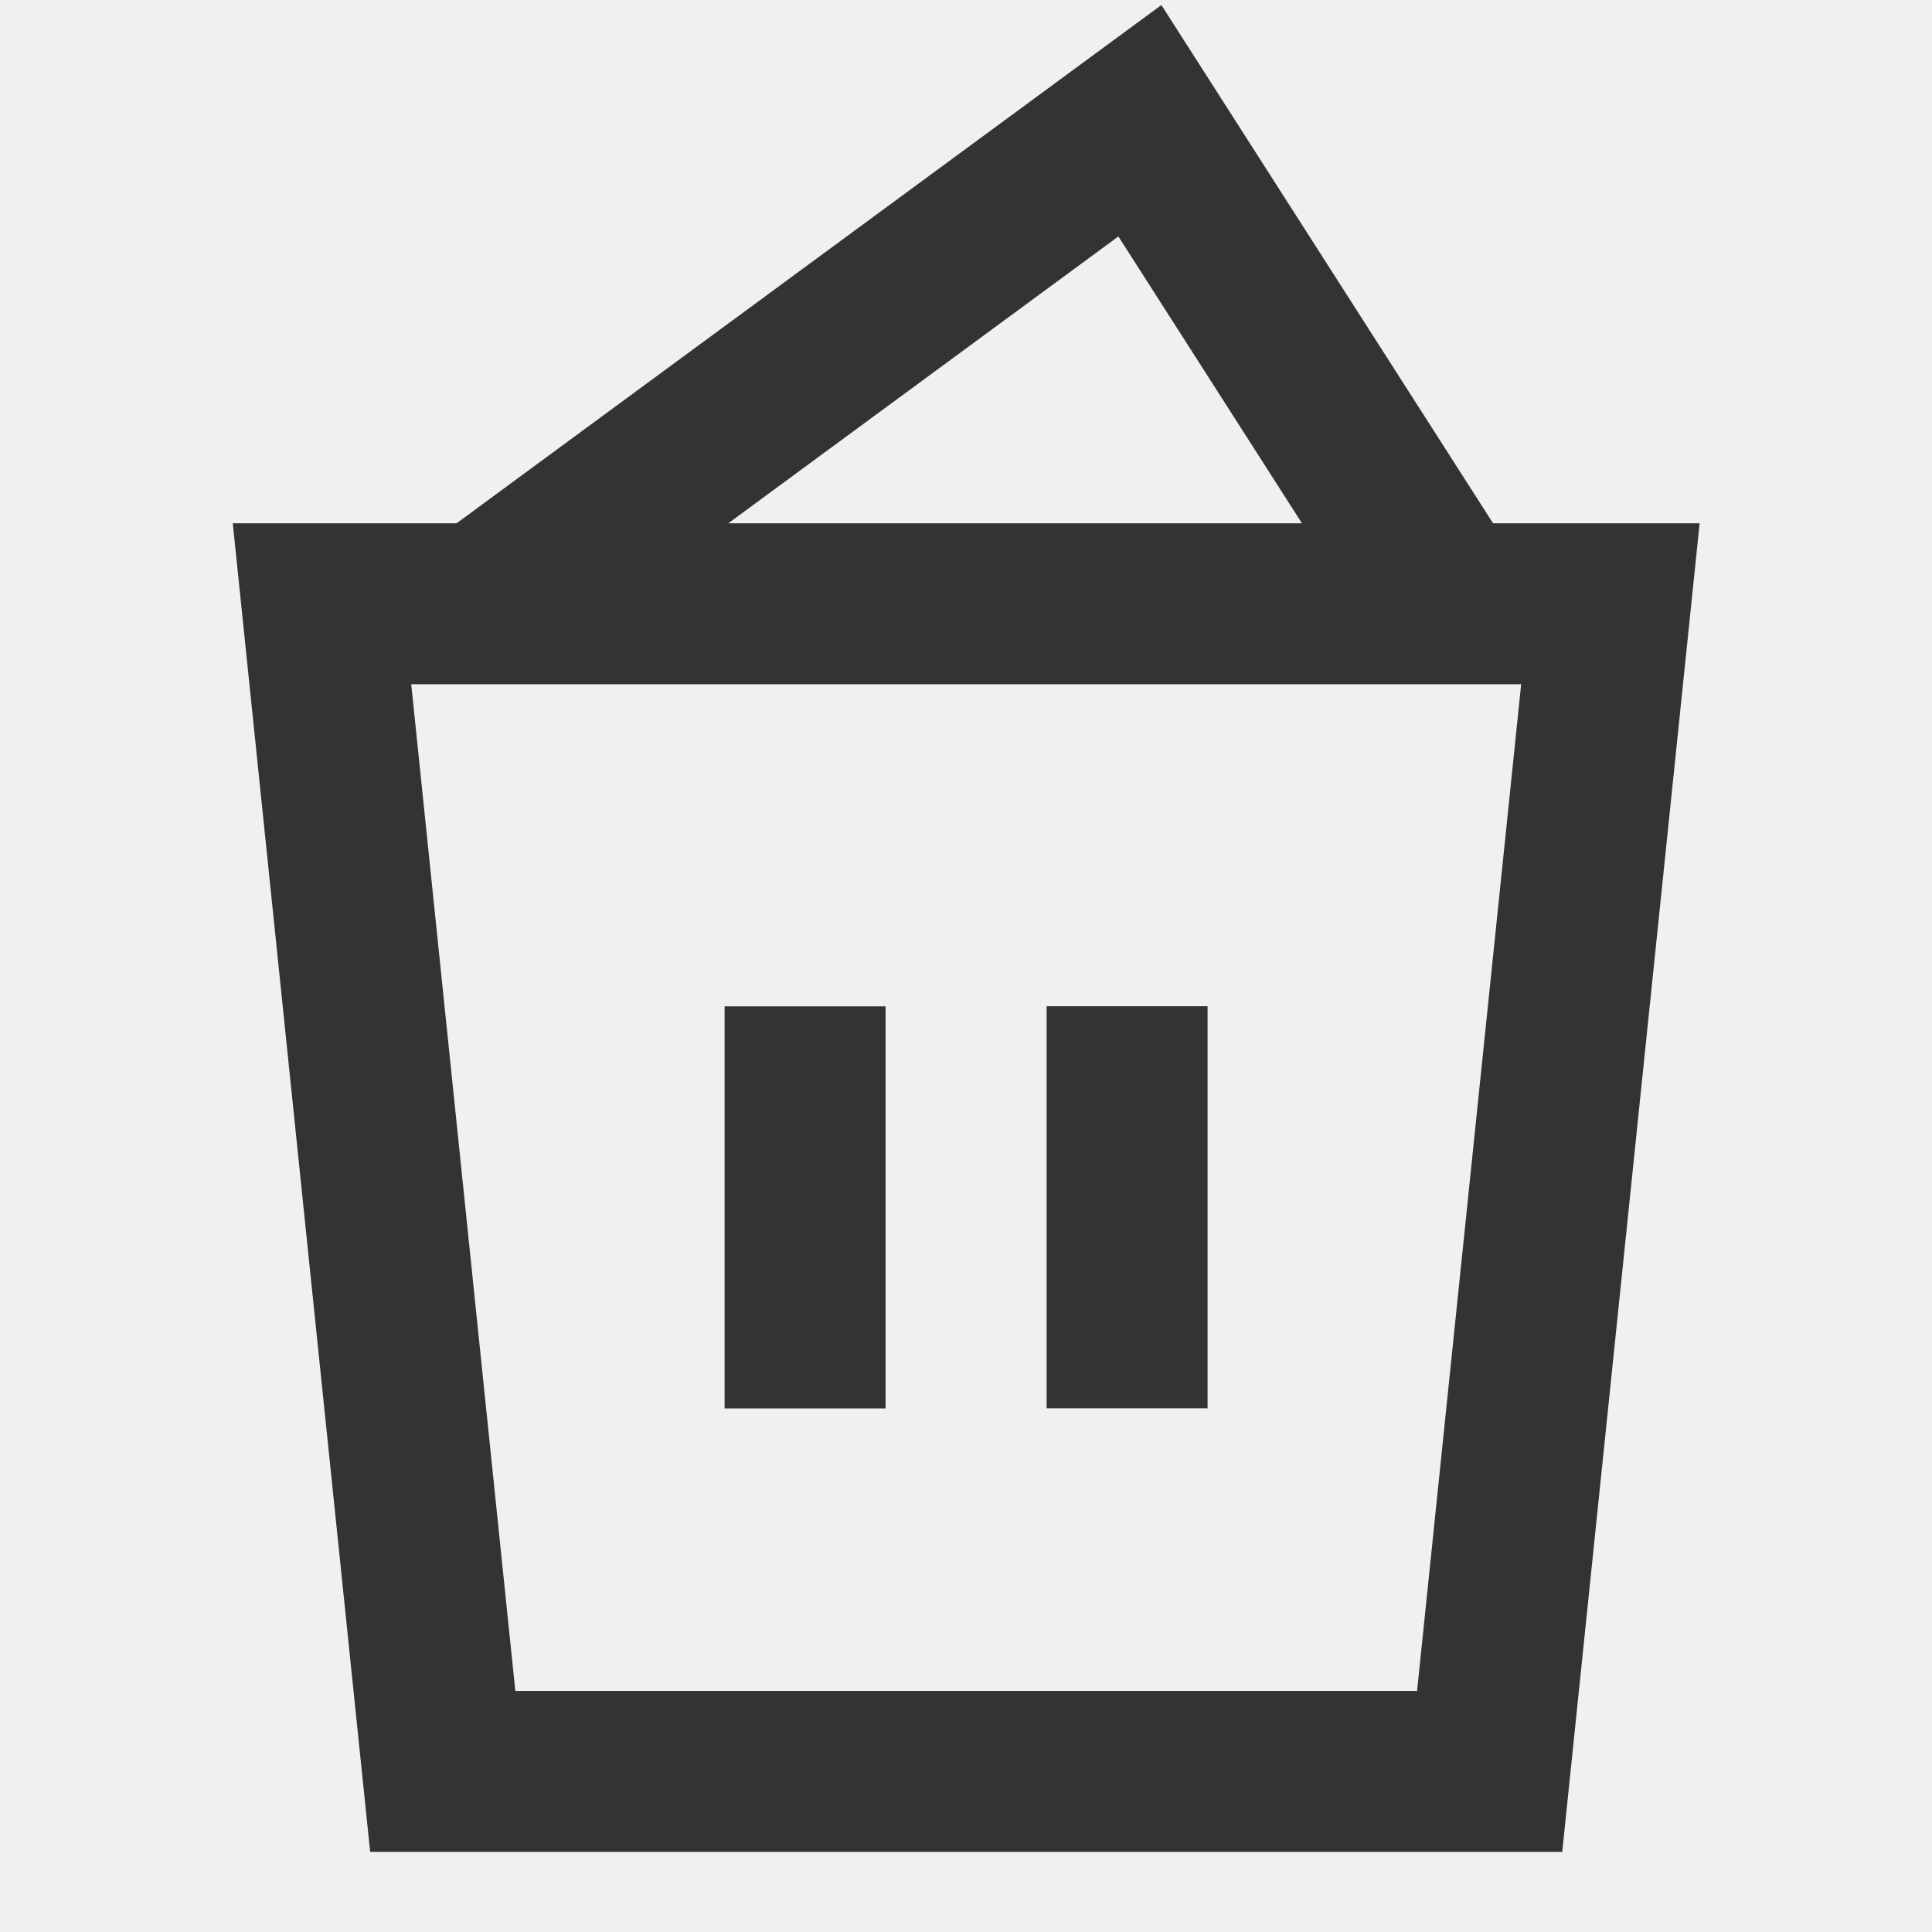
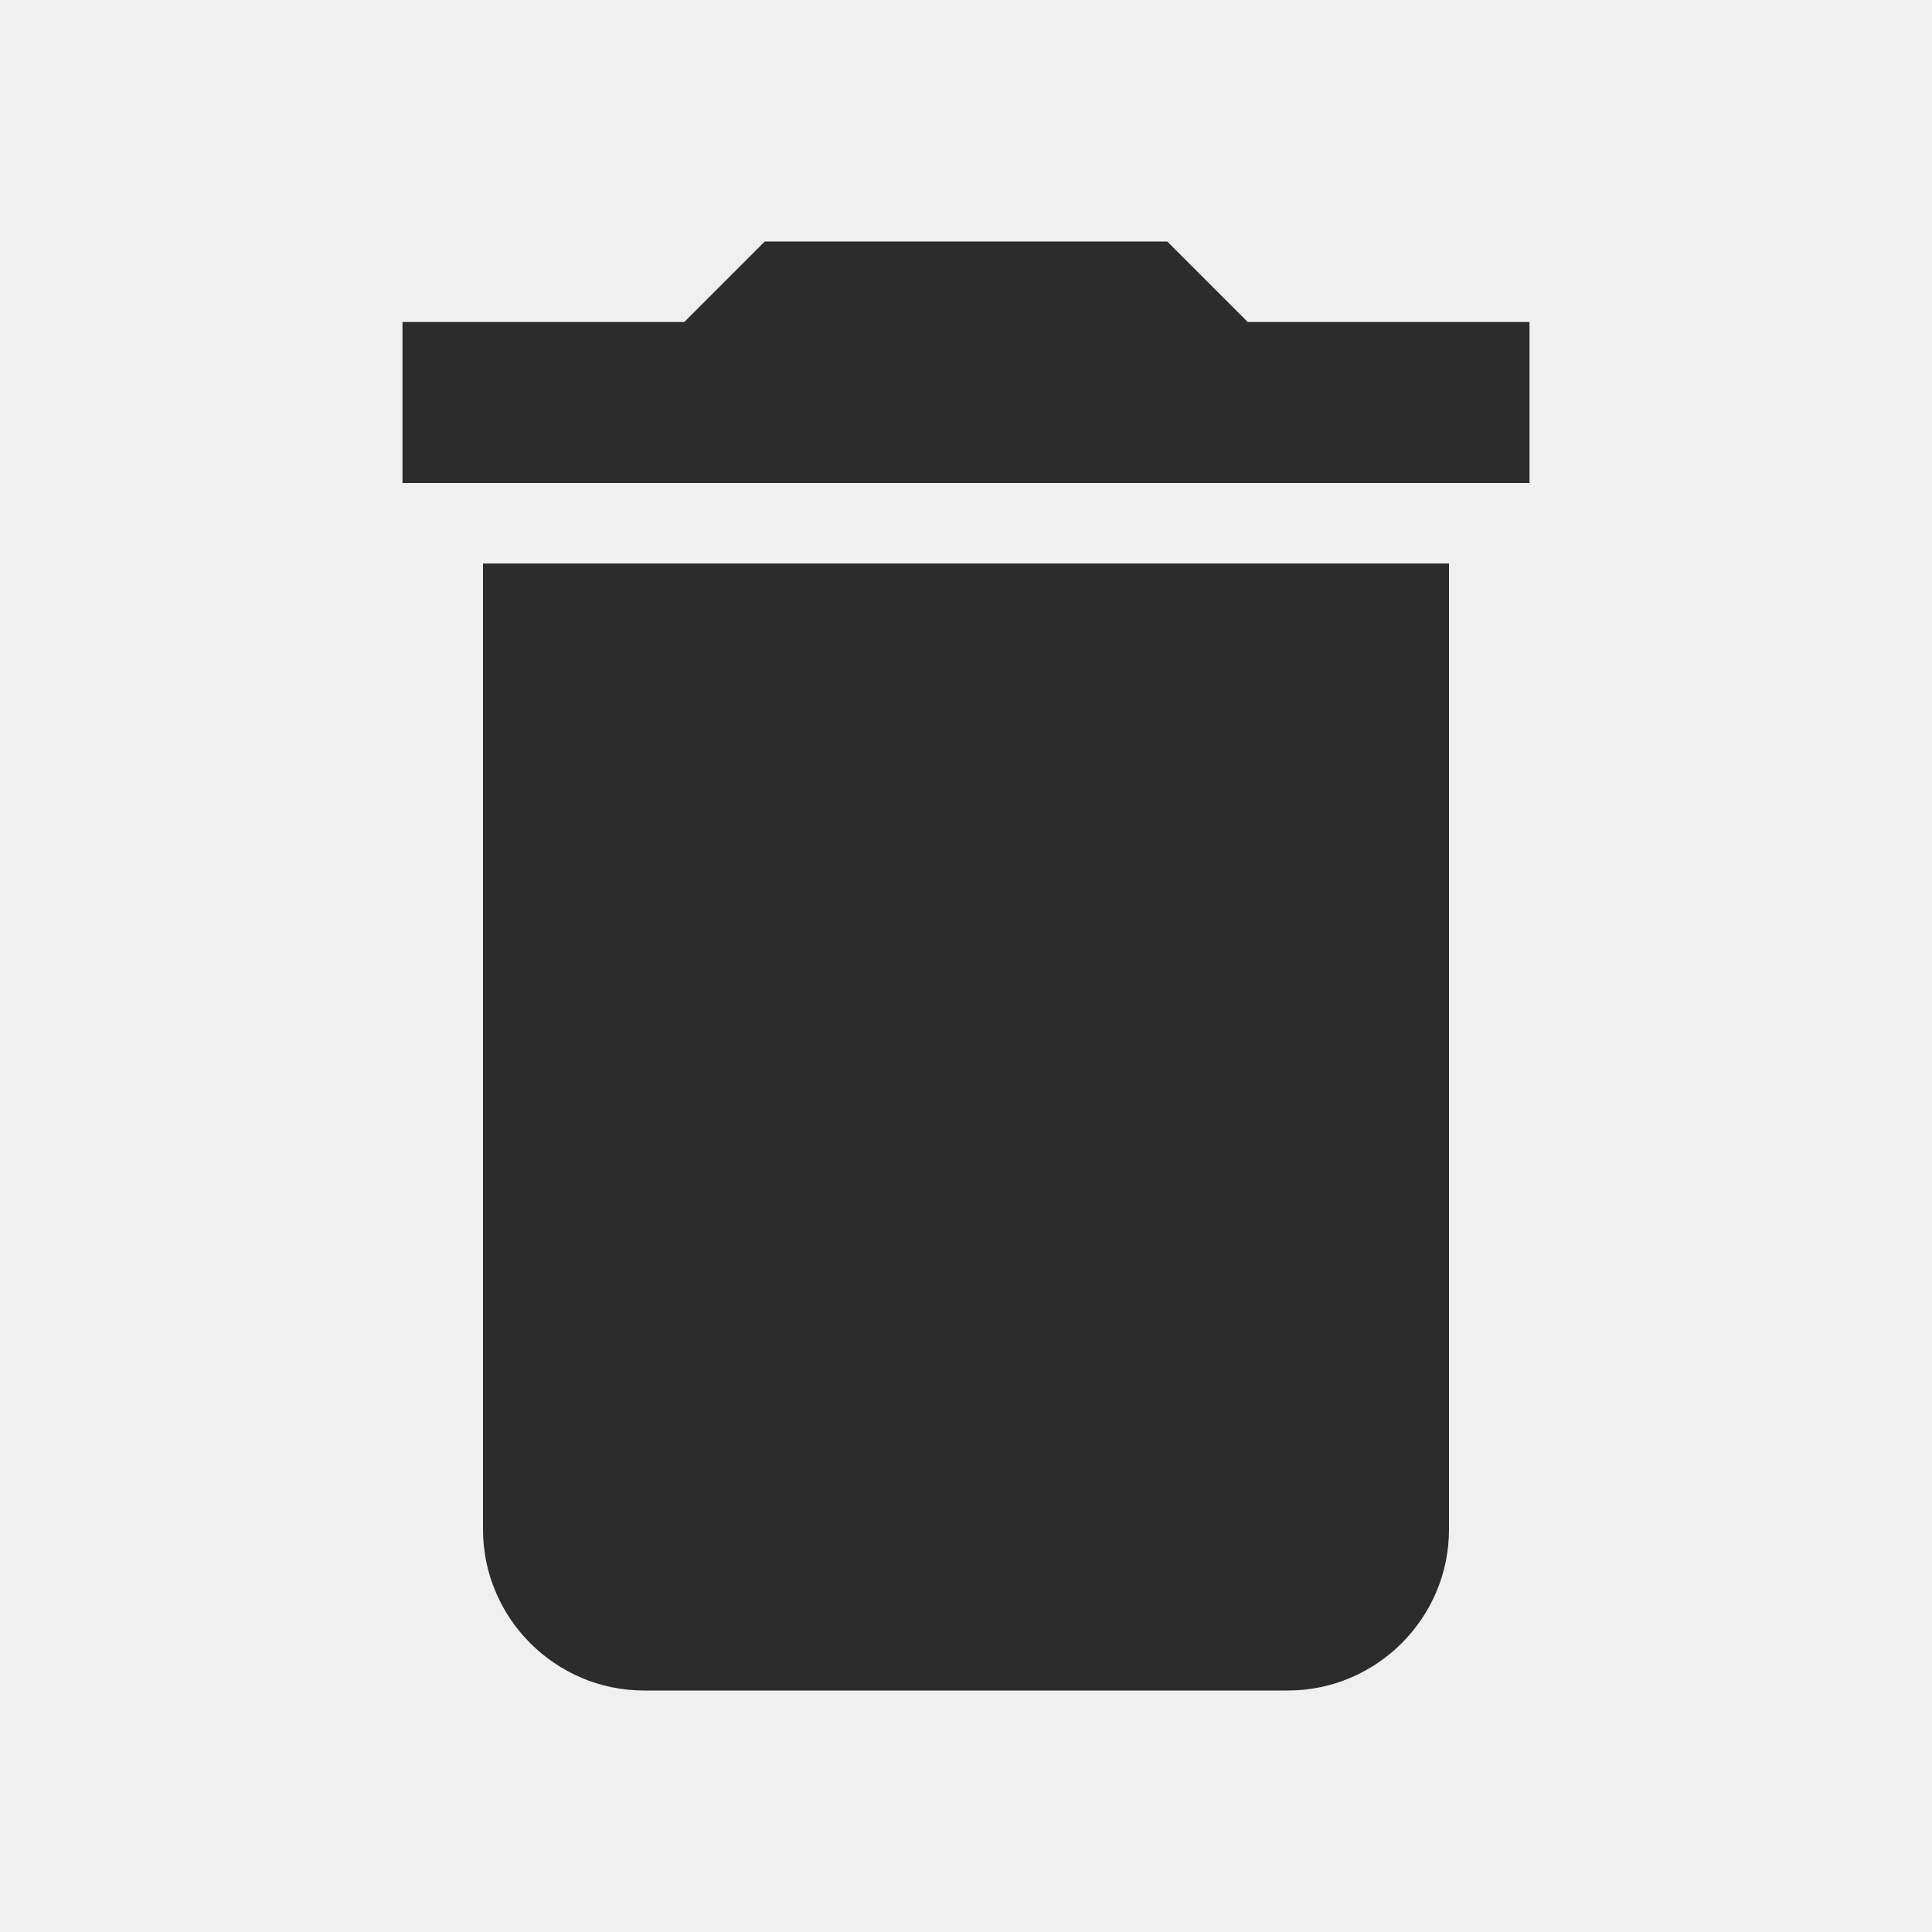
- <svg xmlns="http://www.w3.org/2000/svg" xmlns:xlink="http://www.w3.org/1999/xlink" width="16" height="16" fill="none" viewBox="0 0 16 16">
-   <defs>
-     <rect id="path_0" width="16" height="16" x="0" y="0" />
-   </defs>
-   <g opacity="1" transform="translate(0 0) rotate(0 8 8)">
-     <mask id="bg-mask-0" fill="#fff">
-       <use xlink:href="#path_0" />
-     </mask>
-     <g mask="url(#bg-mask-0)">
-       <path id="路径 1" style="stroke:#333;stroke-width:1.333;stroke-opacity:1;stroke-dasharray:0 0" d="M1,9.67L9.67,9.67L10.67,0L0,0L1,9.67Z" transform="translate(2.666667 5) rotate(0 5.333333 4.833333)" />
-       <path id="路径 2" style="stroke:#333;stroke-width:1.333;stroke-opacity:1;stroke-dasharray:0 0" d="M0,0L0,3.33" transform="translate(6.667333 8.334133) rotate(0 0 1.6667)" />
-       <path id="路径 3" style="stroke:#333;stroke-width:1.333;stroke-opacity:1;stroke-dasharray:0 0" d="M0,0L0,3.33" transform="translate(9.334133 8.333167) rotate(0 0 1.666283)" />
-       <path id="路径 4" style="stroke:#333;stroke-width:1.333;stroke-opacity:1;stroke-dasharray:0 0" d="M0,4L5.44,0L8,4" transform="translate(4 1) rotate(0 4 2)" />
-     </g>
-   </g>
+ <svg xmlns="http://www.w3.org/2000/svg" t="1742467367588" class="icon" viewBox="0 0 1024 1024" version="1.1" p-id="5724" width="200" height="200">
+   <path d="M256 810.667c0 46.933 38.4 85.333 85.333 85.333l341.333 0c46.933 0 85.333-38.4 85.333-85.333L768 298.667 256 298.667 256 810.667zM810.667 170.667l-149.333 0-42.667-42.667-213.333 0-42.667 42.667L213.333 170.667l0 85.333 597.333 0L810.667 170.667z" p-id="5725" fill="#2c2c2c" />
</svg>
